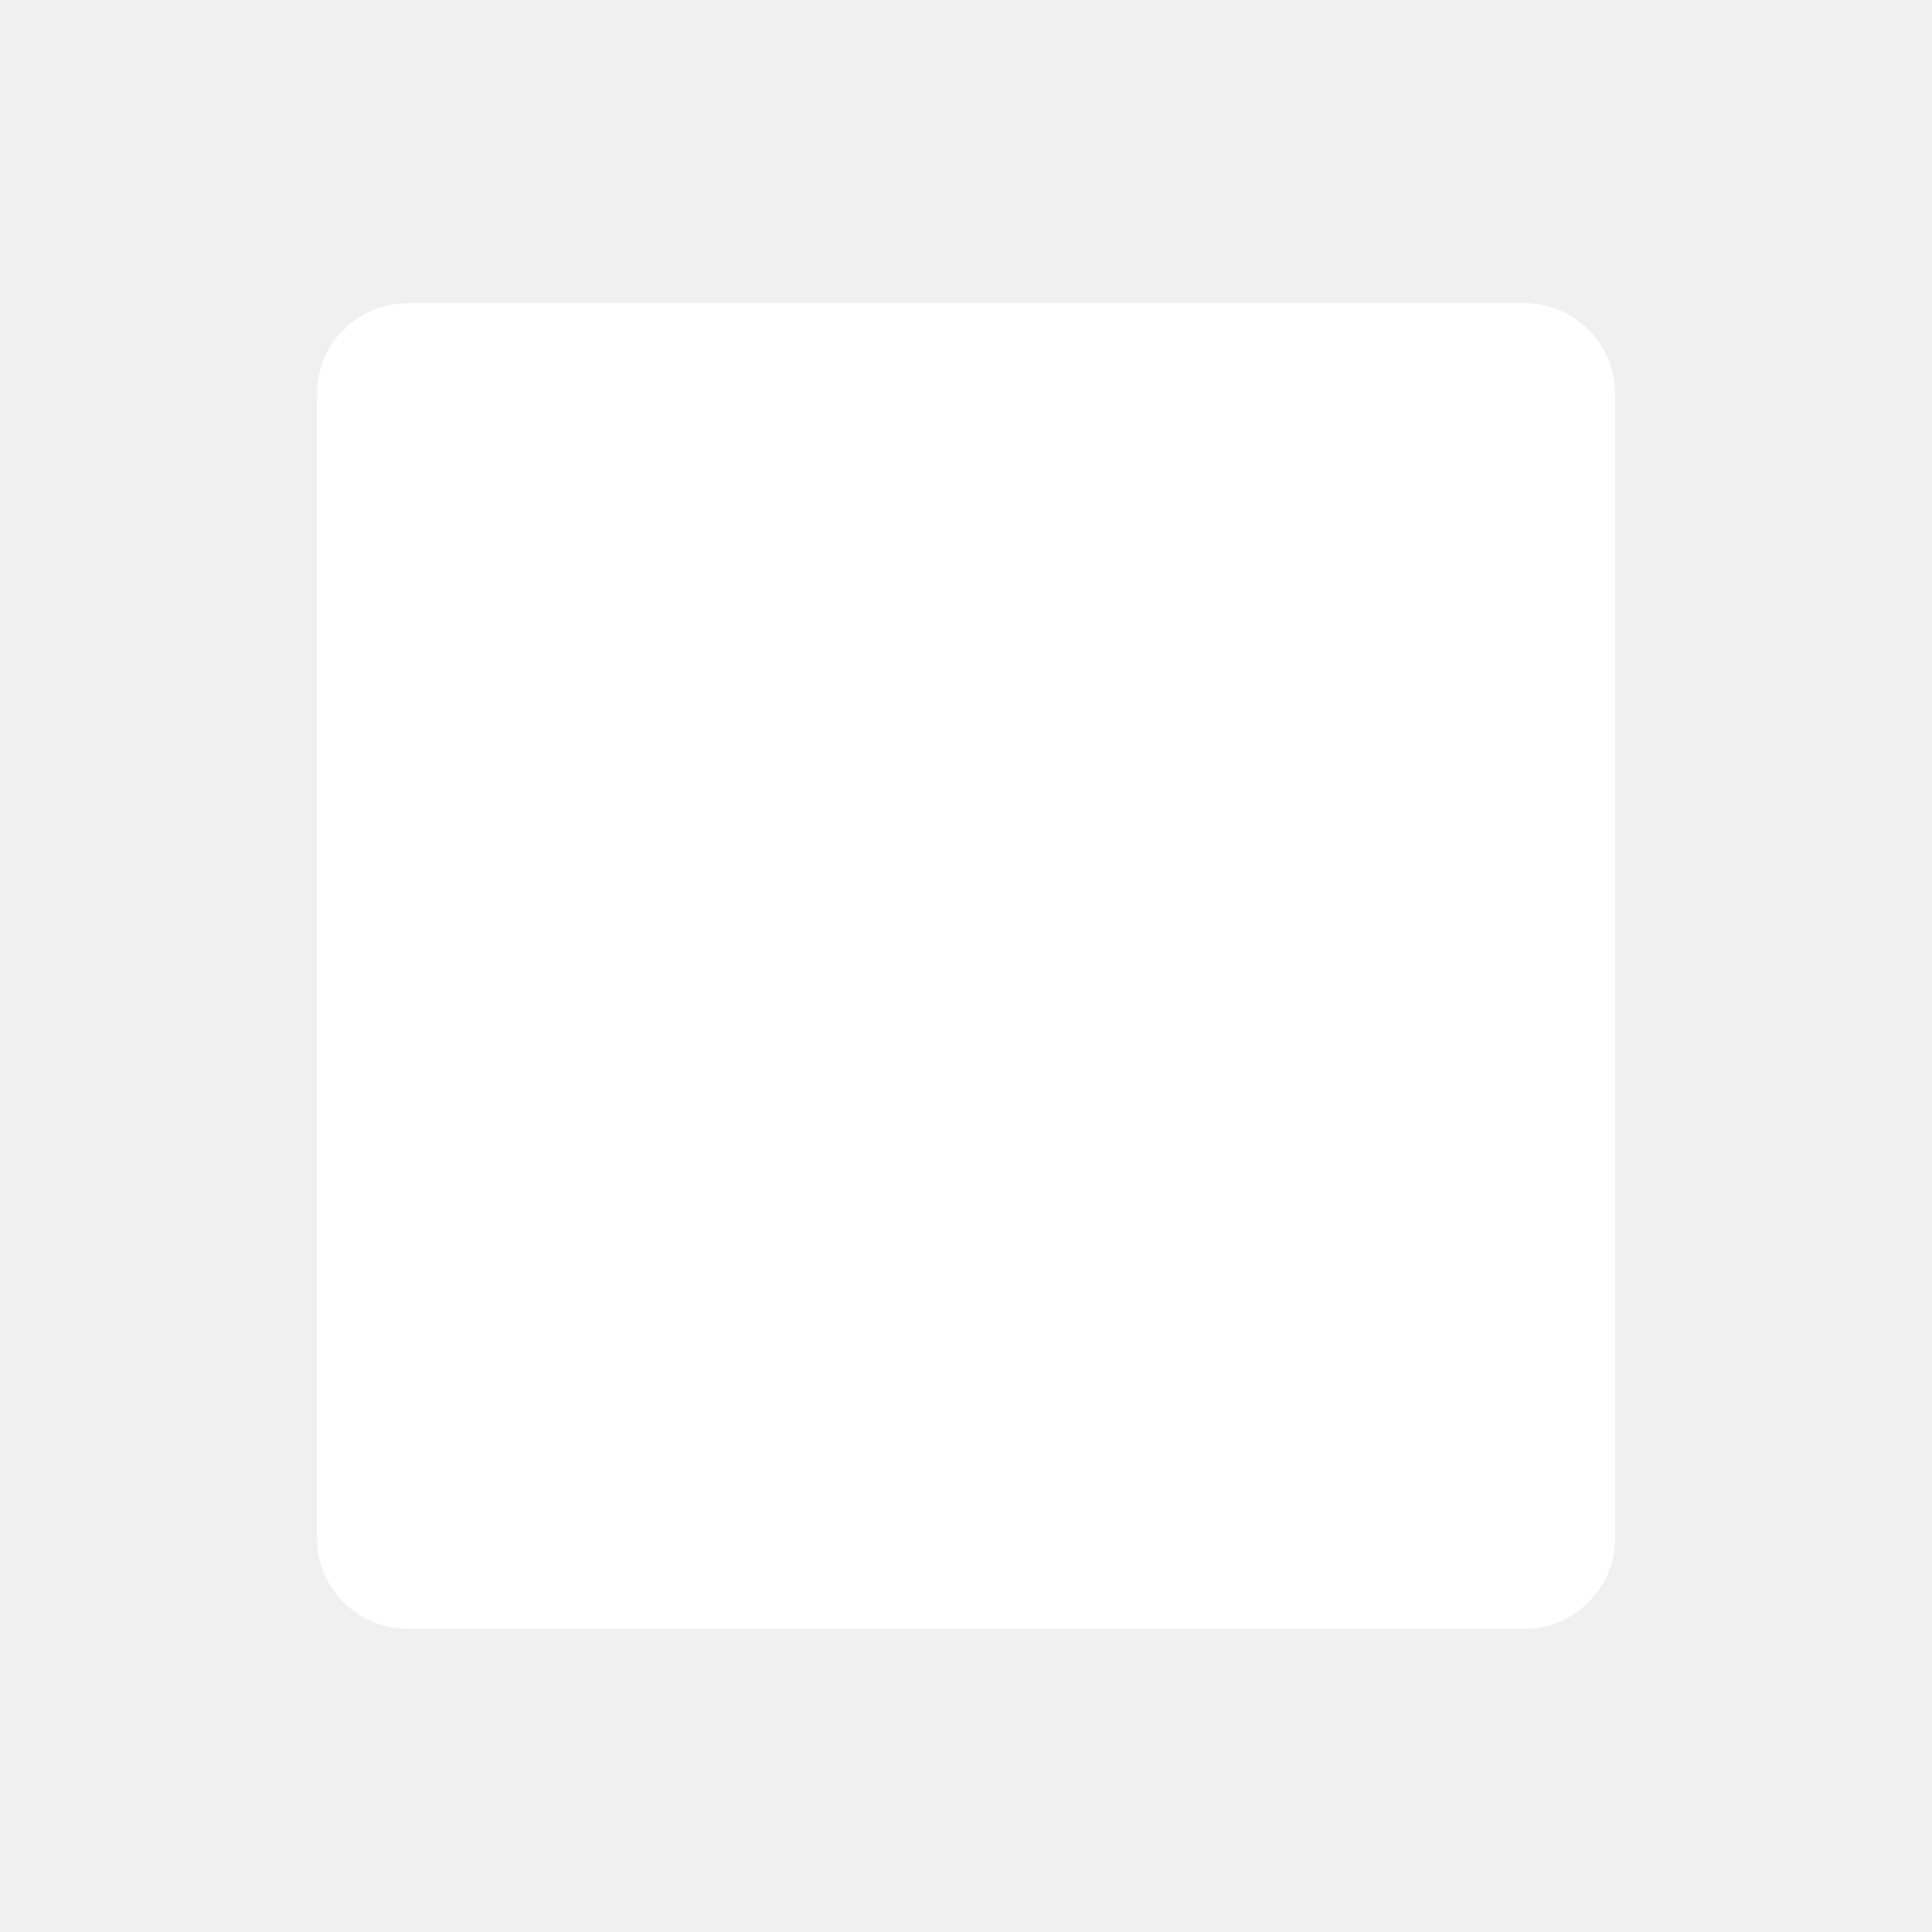
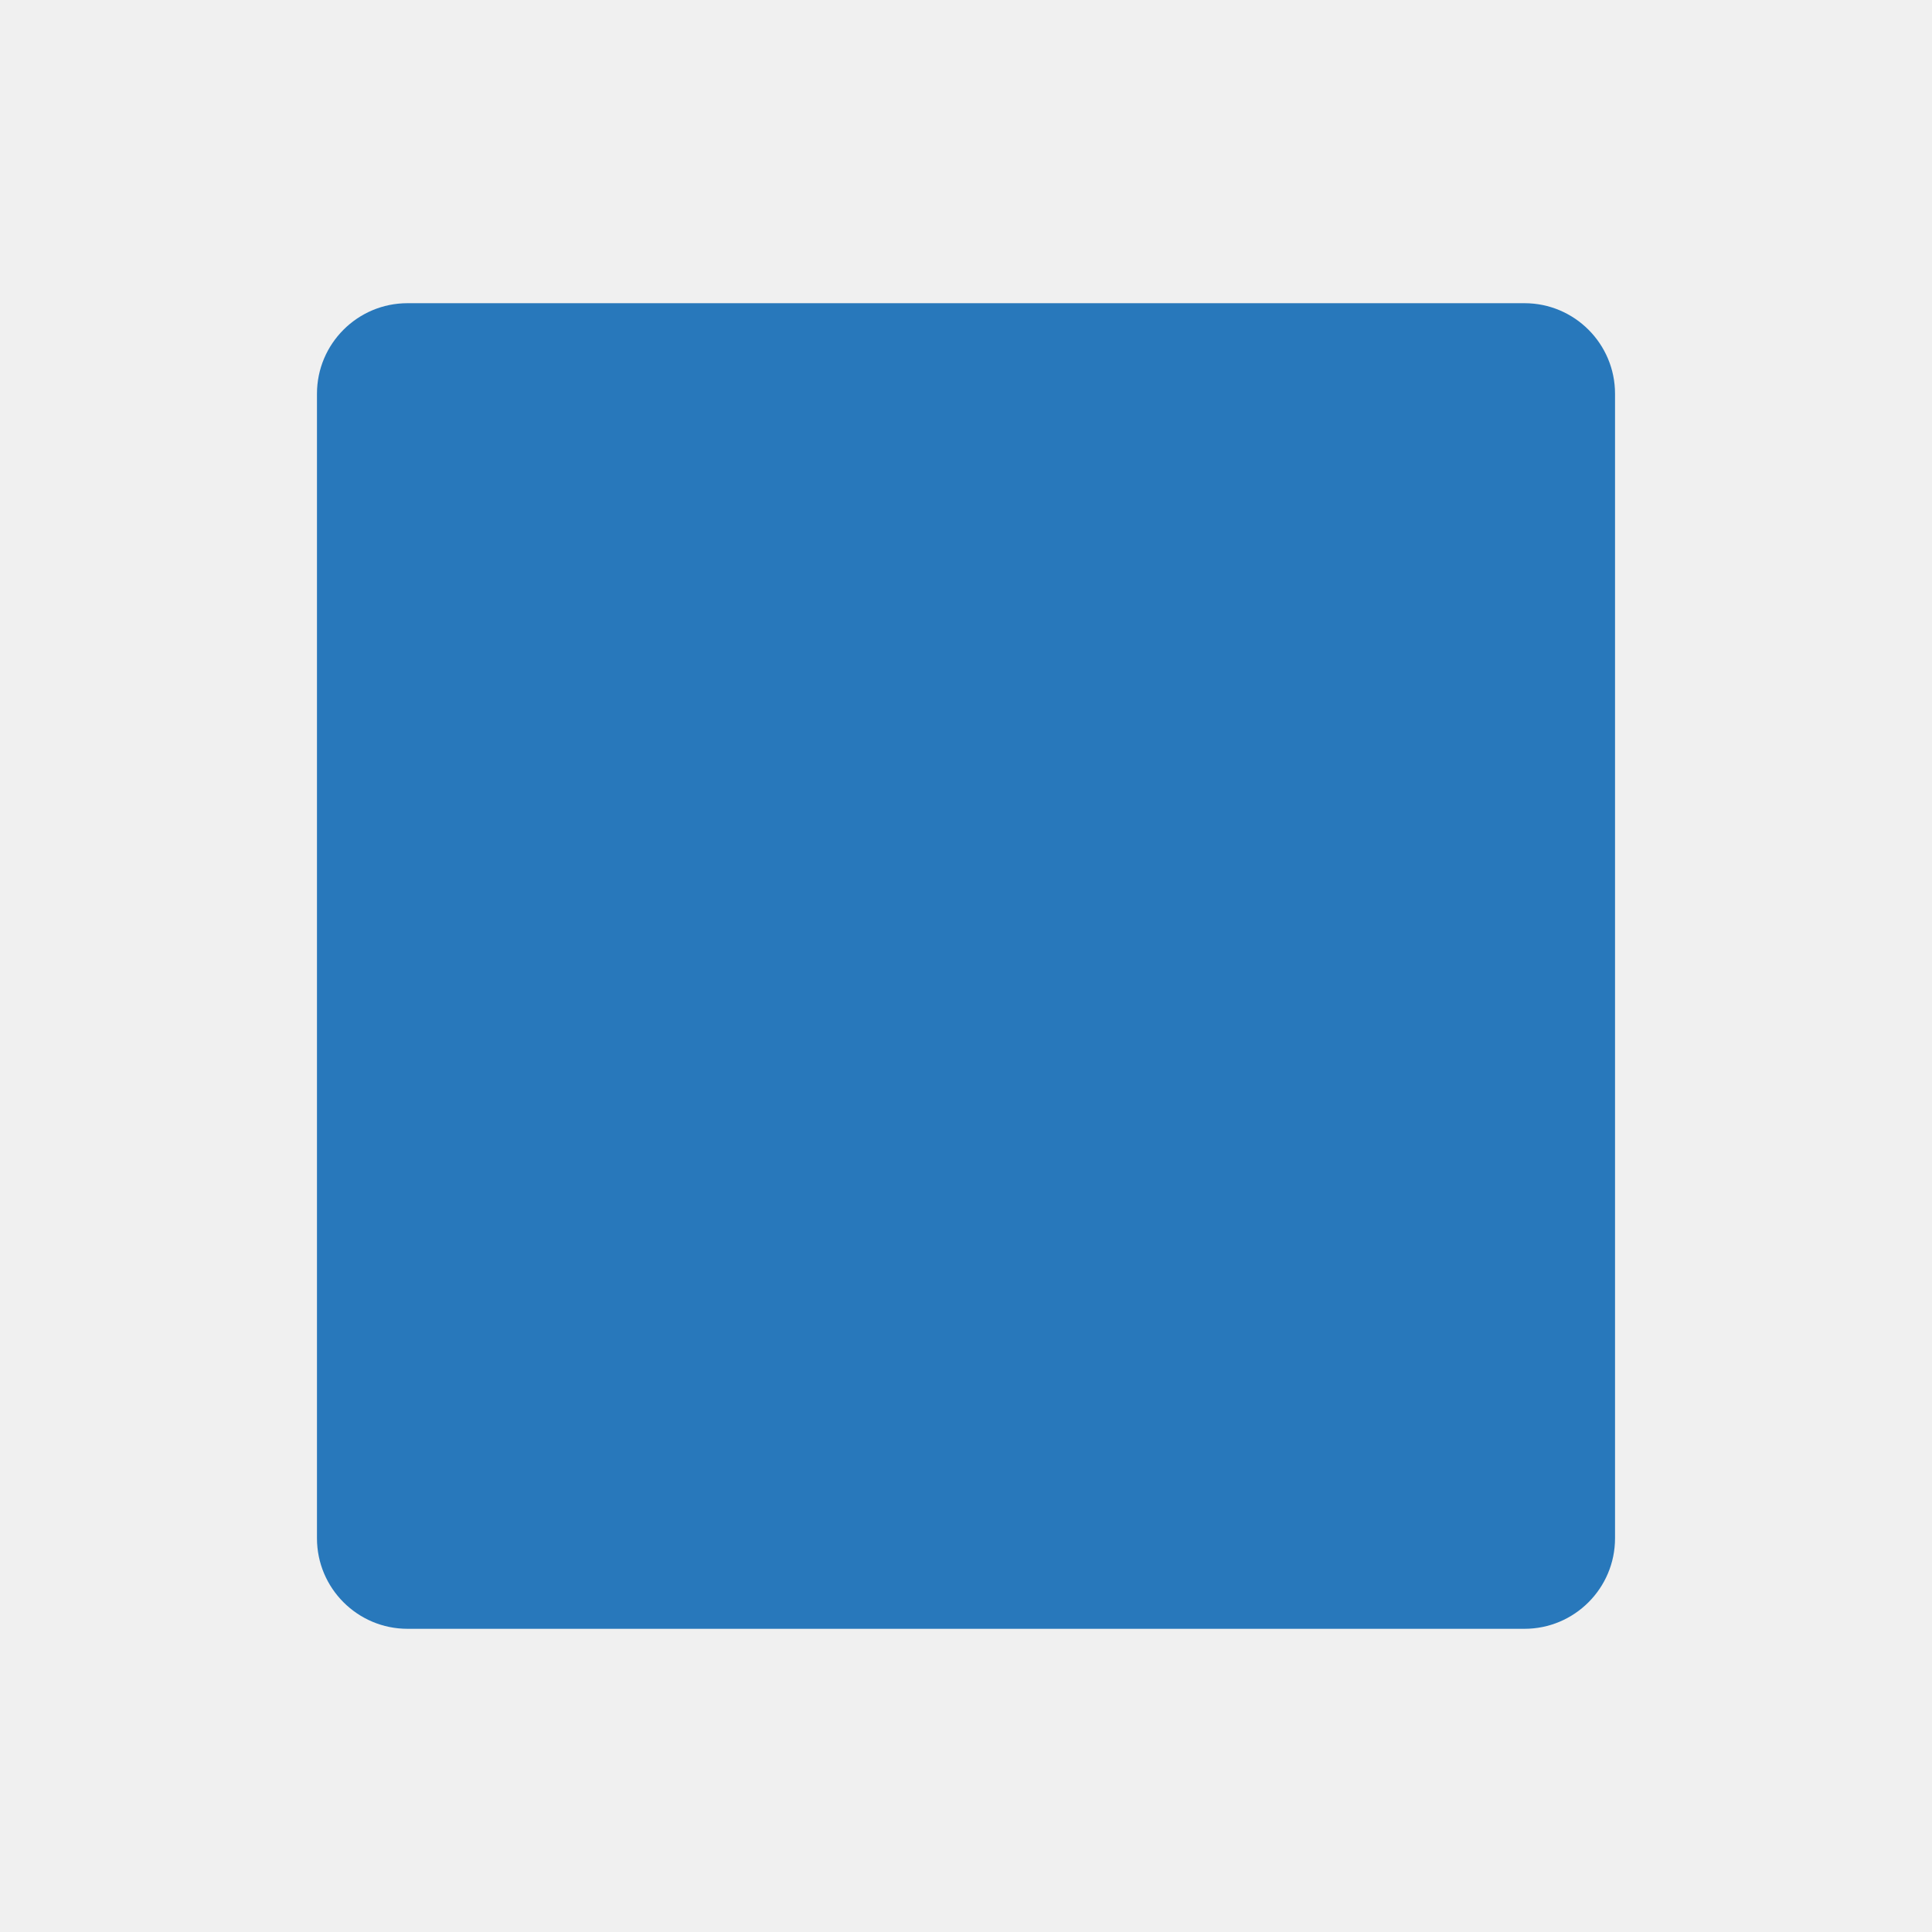
<svg viewBox="0 0 1024 1024" version="1.1" width="36" height="36">
-   <path d="M856 208.7v606.6c0 26.5-21.5 48-48 48H216c-26.5 0-48-21.5-48-48V208.7c0-26.5 21.5-48 48-48h592c26.5 0 48 21.5 48 48z" fill="#ffffff" />
+   <path d="M856 208.7v606.6c0 26.5-21.5 48-48 48H216c-26.5 0-48-21.5-48-48V208.7c0-26.5 21.5-48 48-48h592c26.5 0 48 21.5 48 48z" fill="#2878bb" />
</svg>
